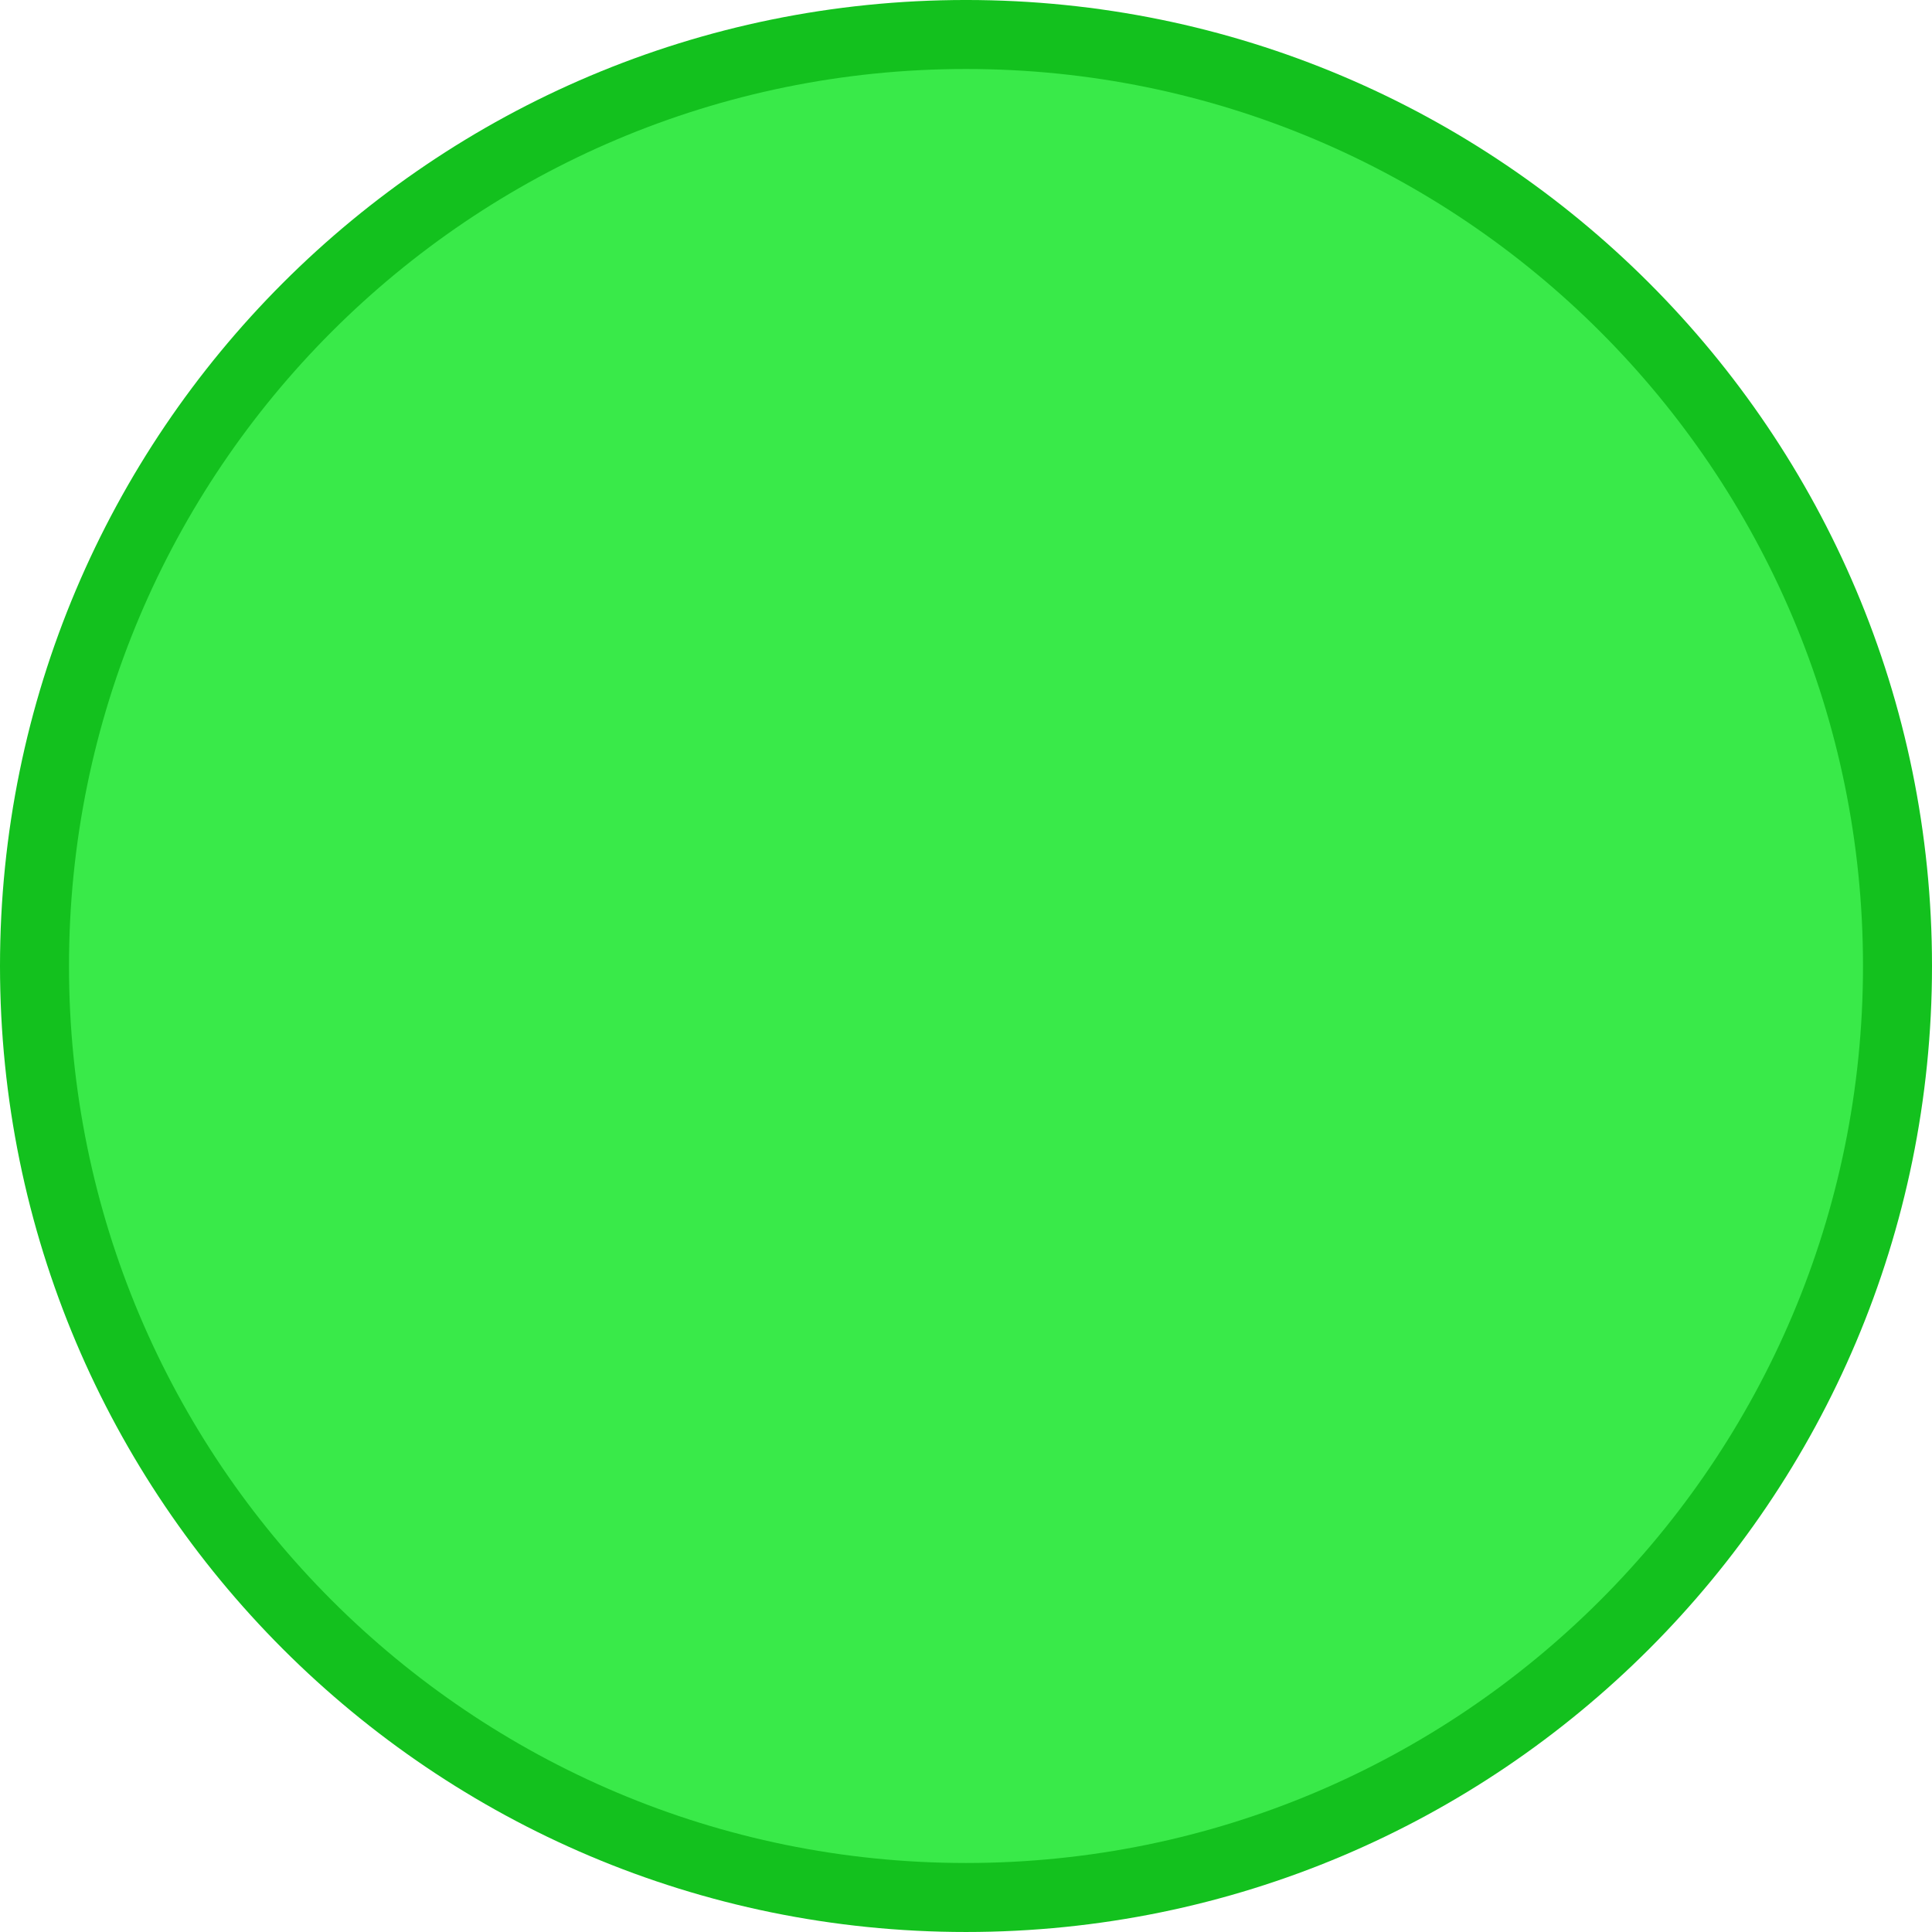
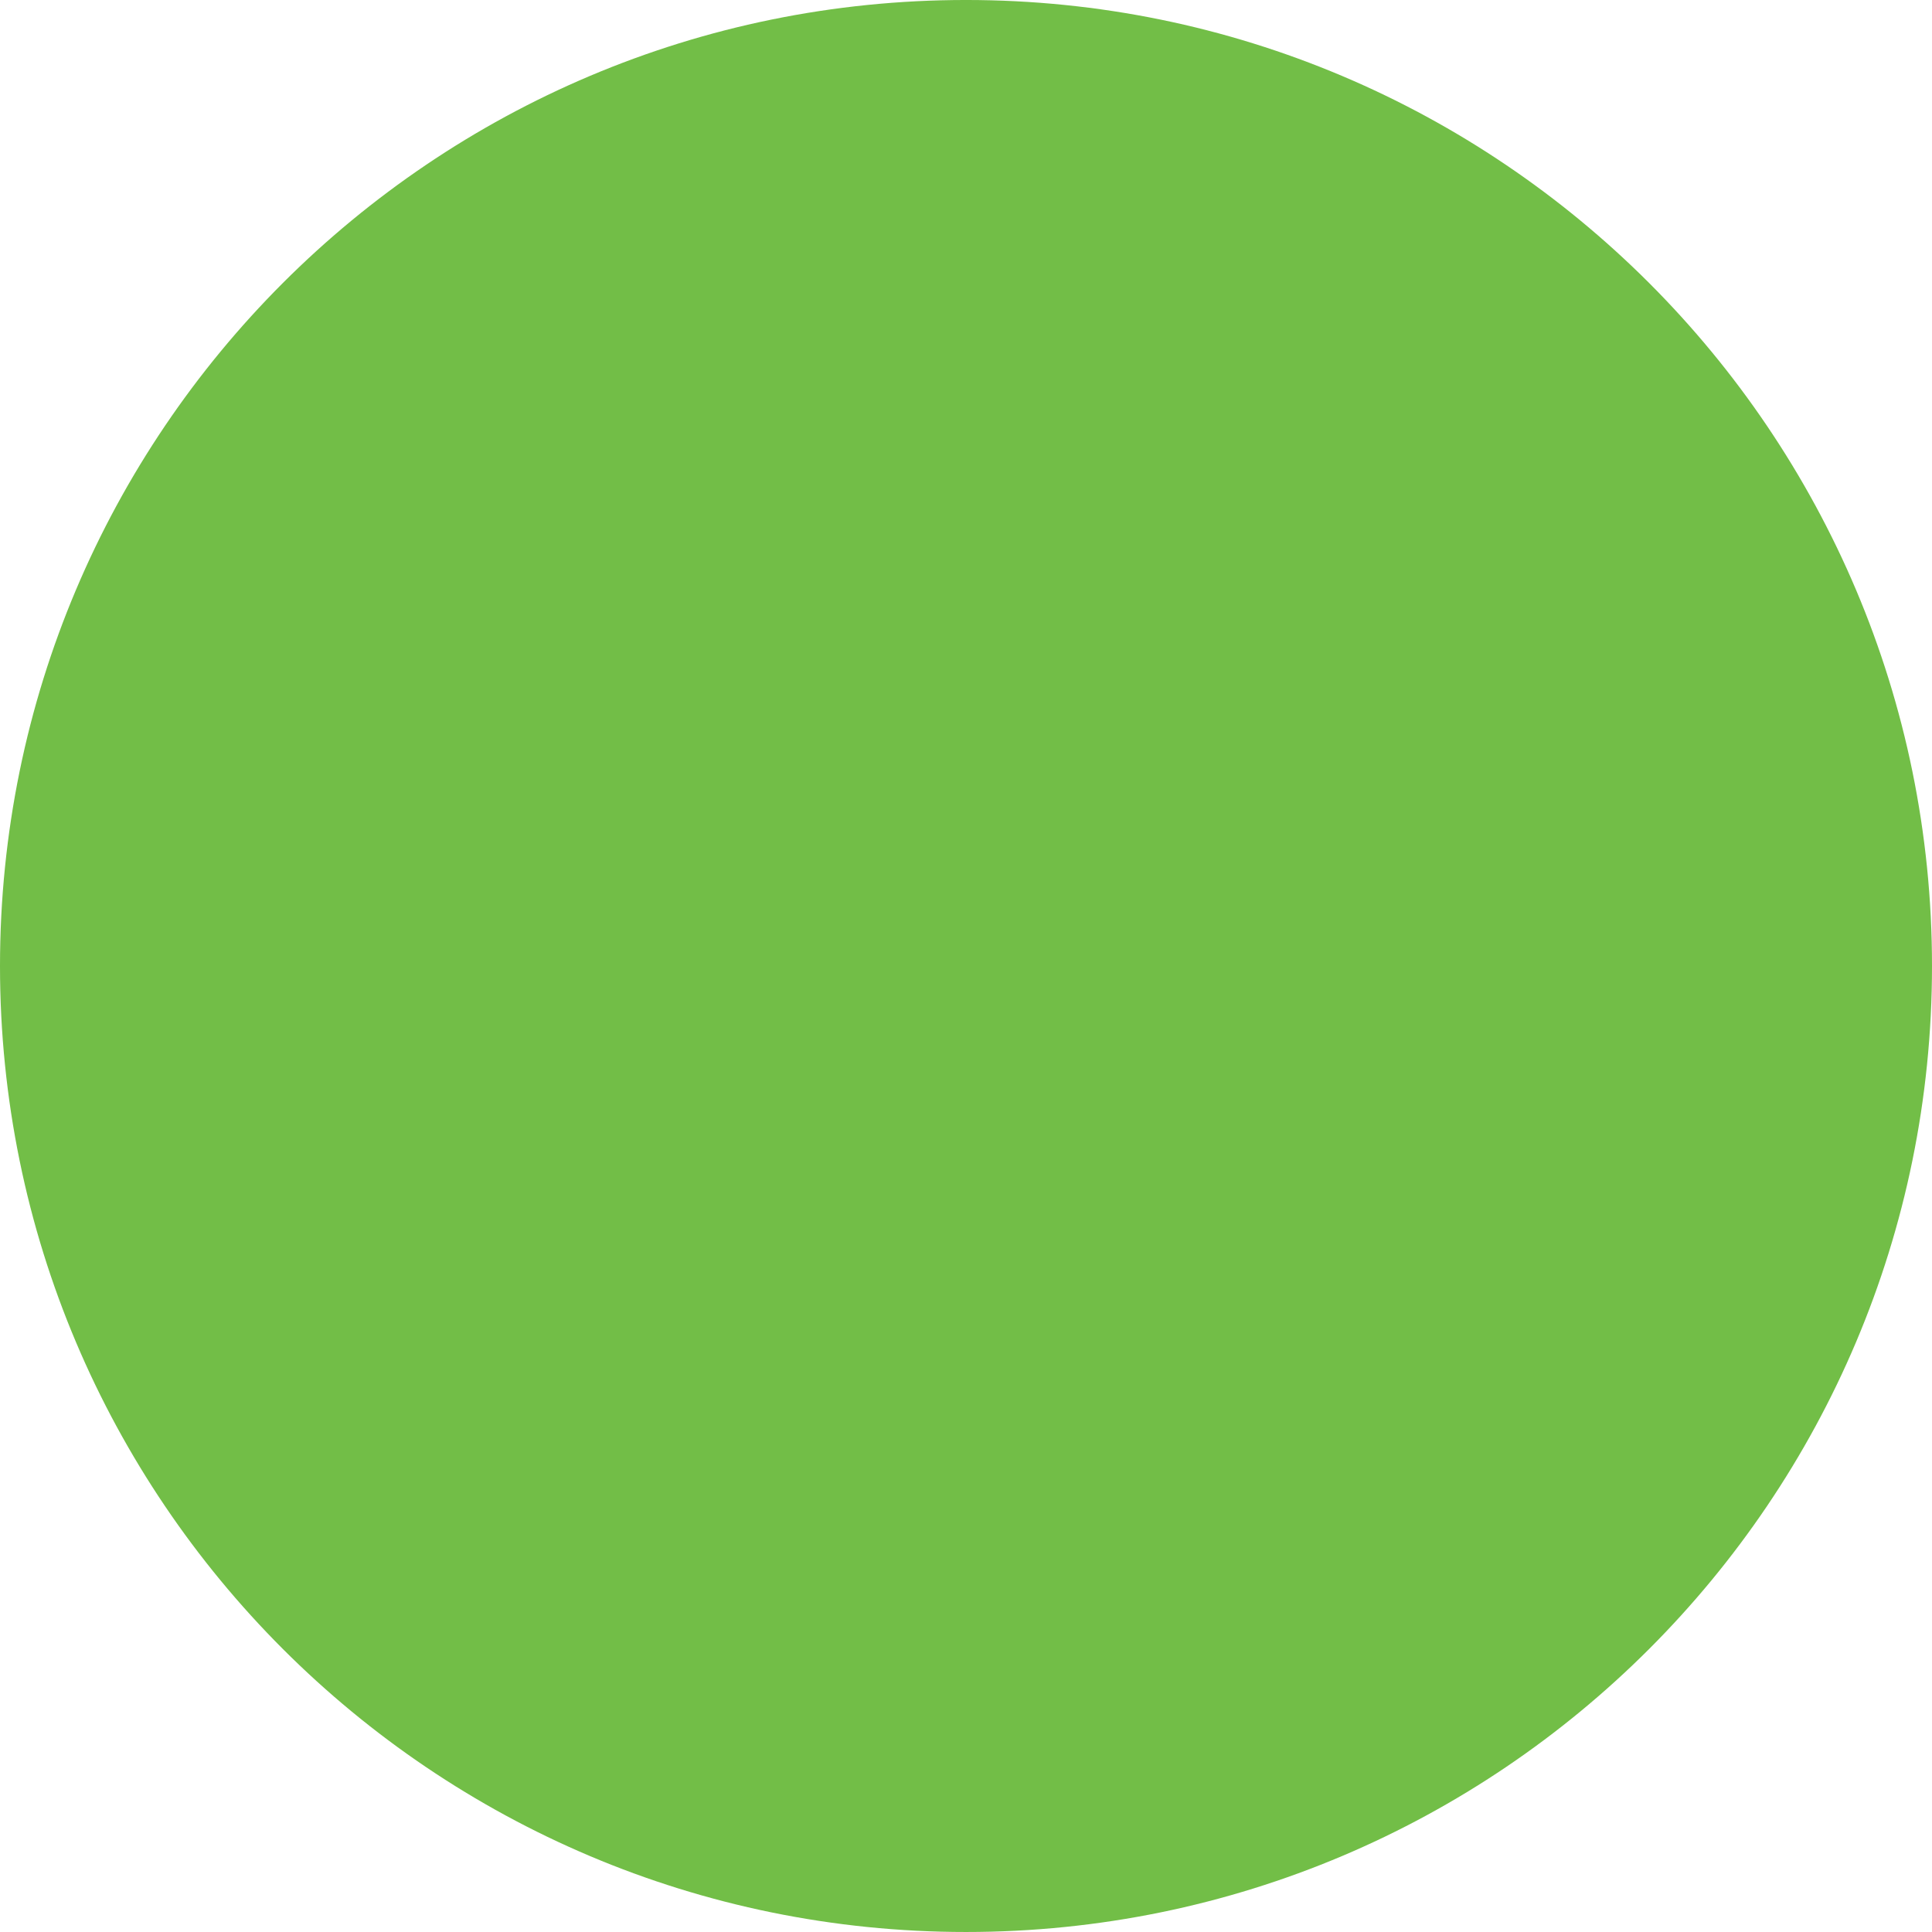
<svg xmlns="http://www.w3.org/2000/svg" width="14" height="14" version="1.1" style="enable-background:new" id="svg8">
  <defs id="defs12" />
  <g transform="translate(-5,-1033.362)" id="g6">
-     <path style="fill:#13c11e;fill-opacity:1;fill-rule:evenodd;stroke:none" d="m 12,1047.362 c 3.866,0 7,-3.134 7,-7 0,-3.866 -3.134,-7 -7,-7 -3.866,0 -7,3.134 -7,7 0,3.866 3.134,7 7,7" id="path2" />
-     <path style="opacity:1;fill:#39ea49;fill-opacity:1;fill-rule:evenodd;stroke:none" d="m 12,1046.862 c 3.59,0 6.5,-2.91 6.5,-6.5 0,-3.59 -2.91,-6.5 -6.5,-6.5 -3.59,0 -6.5,2.91 -6.5,6.5 0,3.59 2.91,6.5 6.5,6.5" id="path4" />
+     <path style="fill:#72be47;fill-opacity:1;fill-rule:evenodd;stroke:none" d="m 12,1047.362 c 3.866,0 7,-3.134 7,-7 0,-3.866 -3.134,-7 -7,-7 -3.866,0 -7,3.134 -7,7 0,3.866 3.134,7 7,7" id="path2" />
+     <path style="opacity:1;fill:#72be47;fill-opacity:1;fill-rule:evenodd;stroke:none" d="m 12,1046.862 c 3.59,0 6.5,-2.91 6.5,-6.5 0,-3.59 -2.91,-6.5 -6.5,-6.5 -3.59,0 -6.5,2.91 -6.5,6.5 0,3.59 2.91,6.5 6.5,6.5" id="path4" />
  </g>
</svg>
